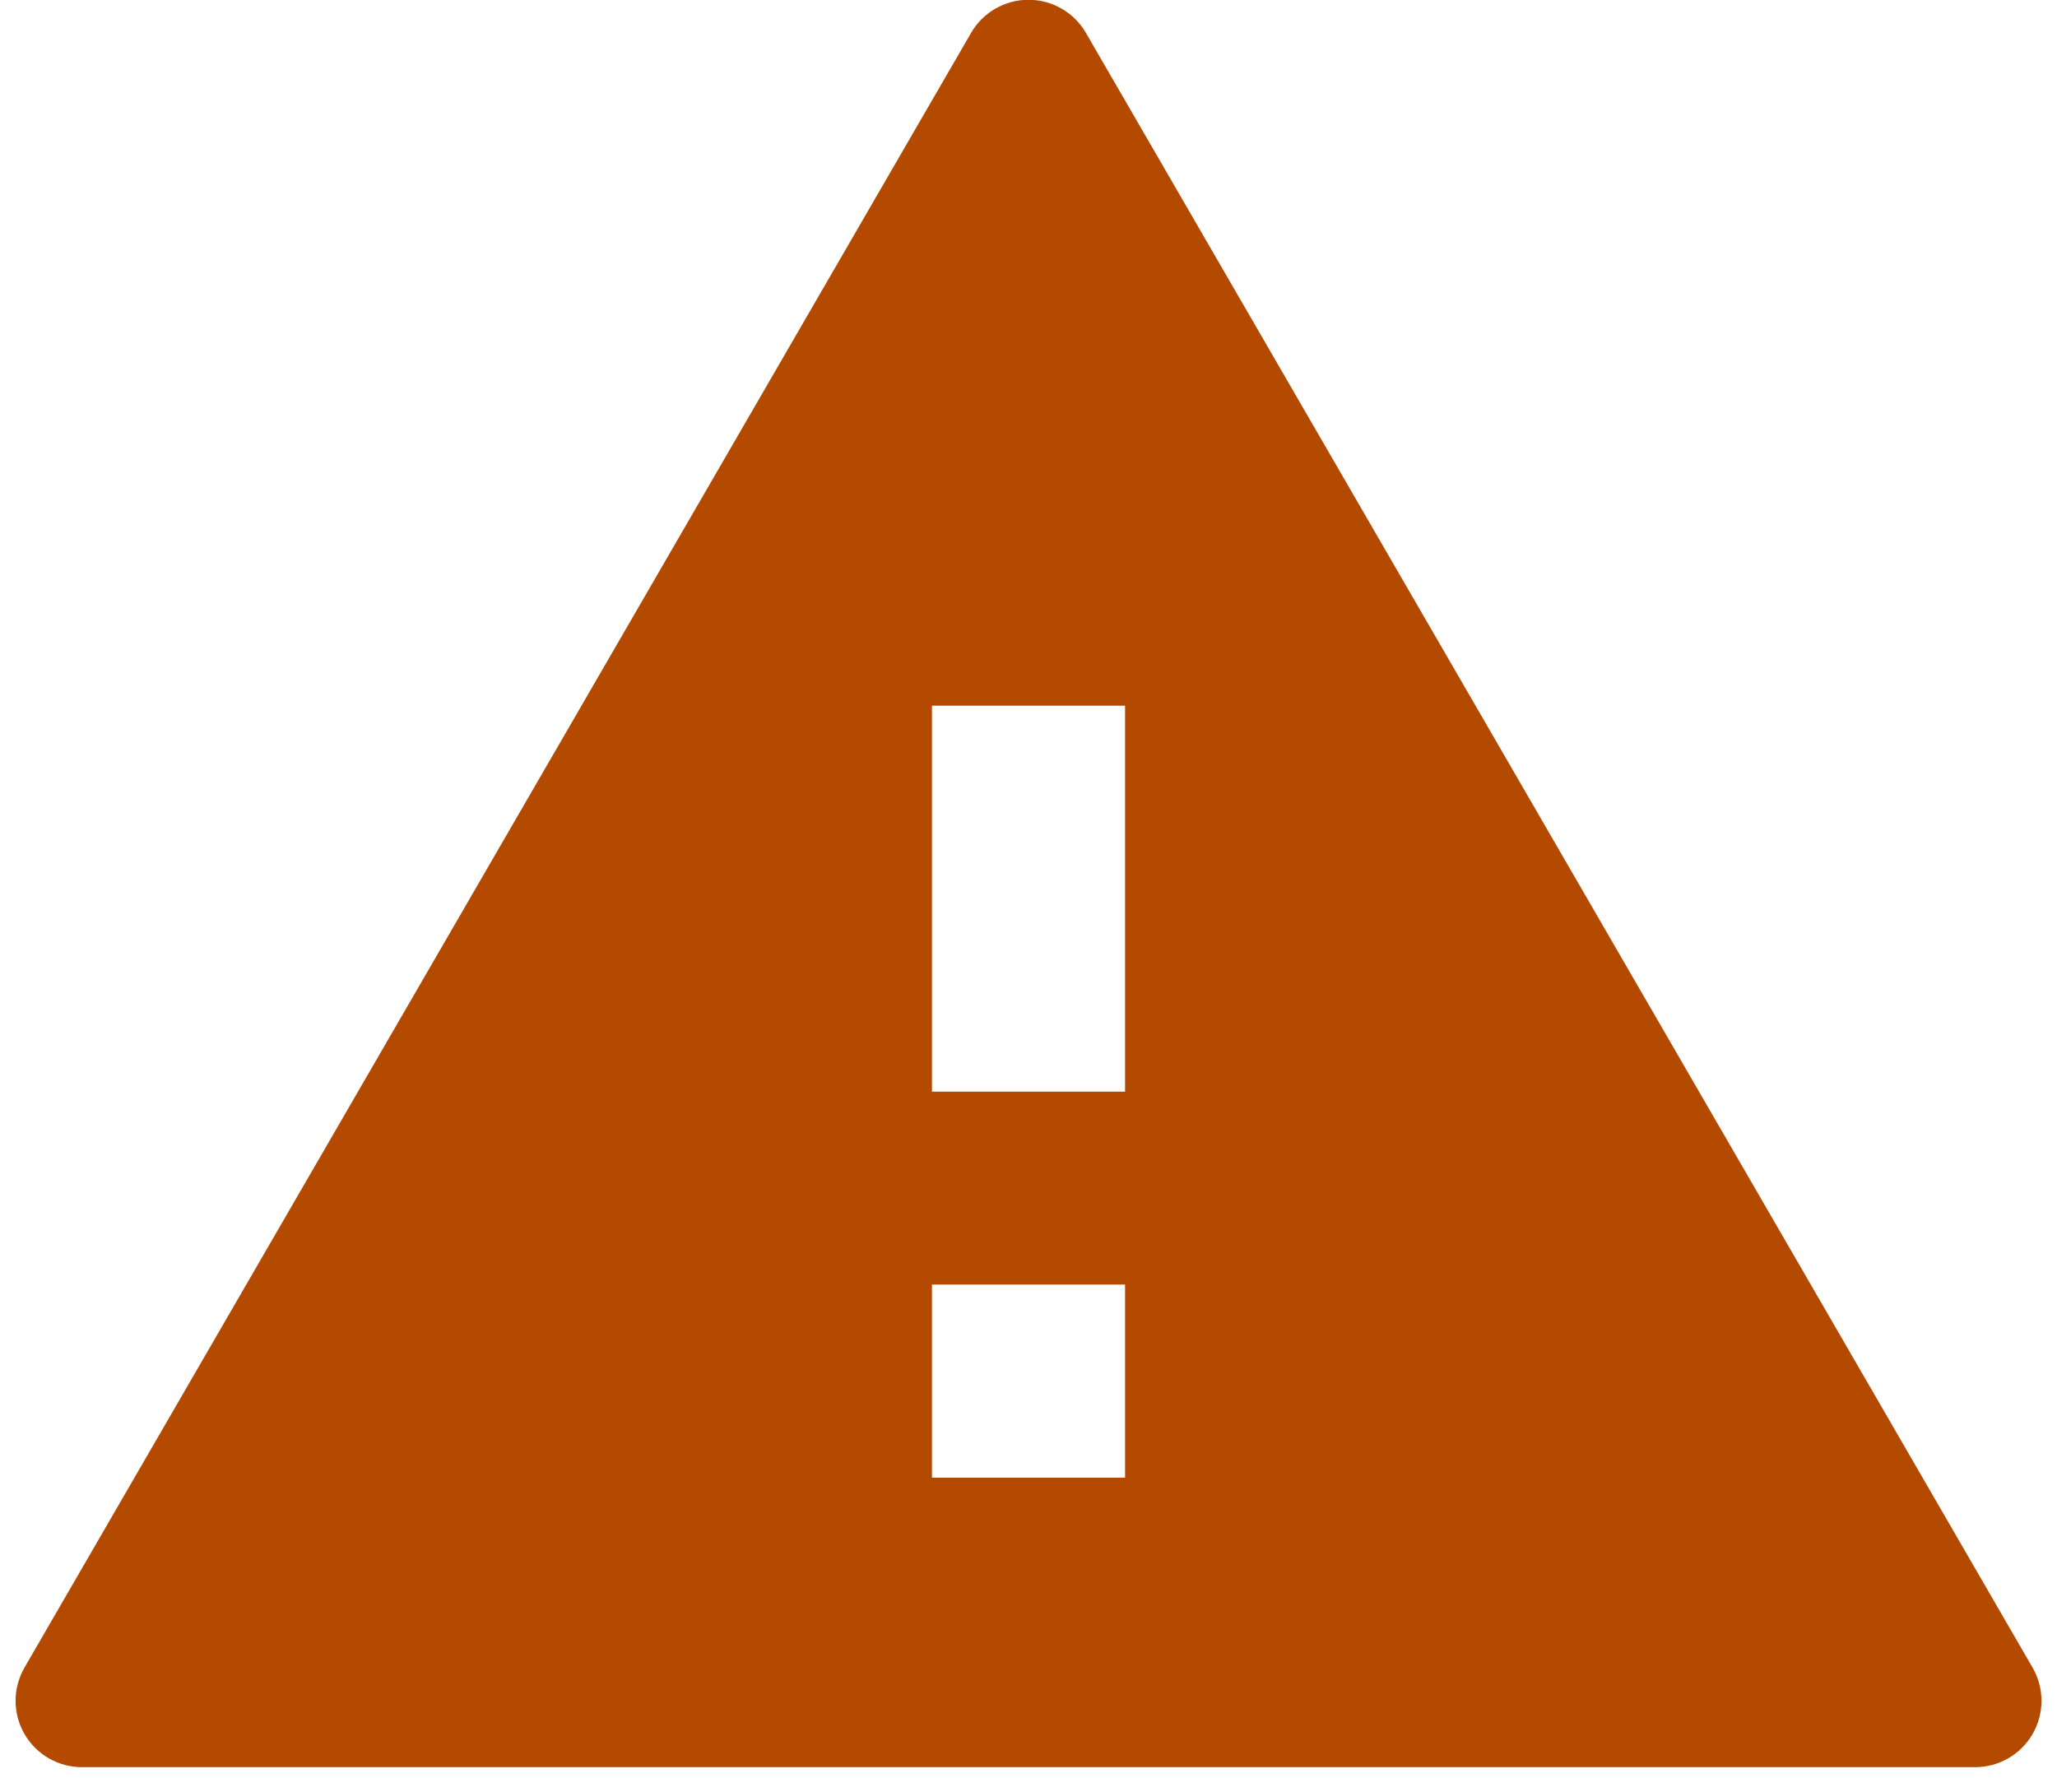
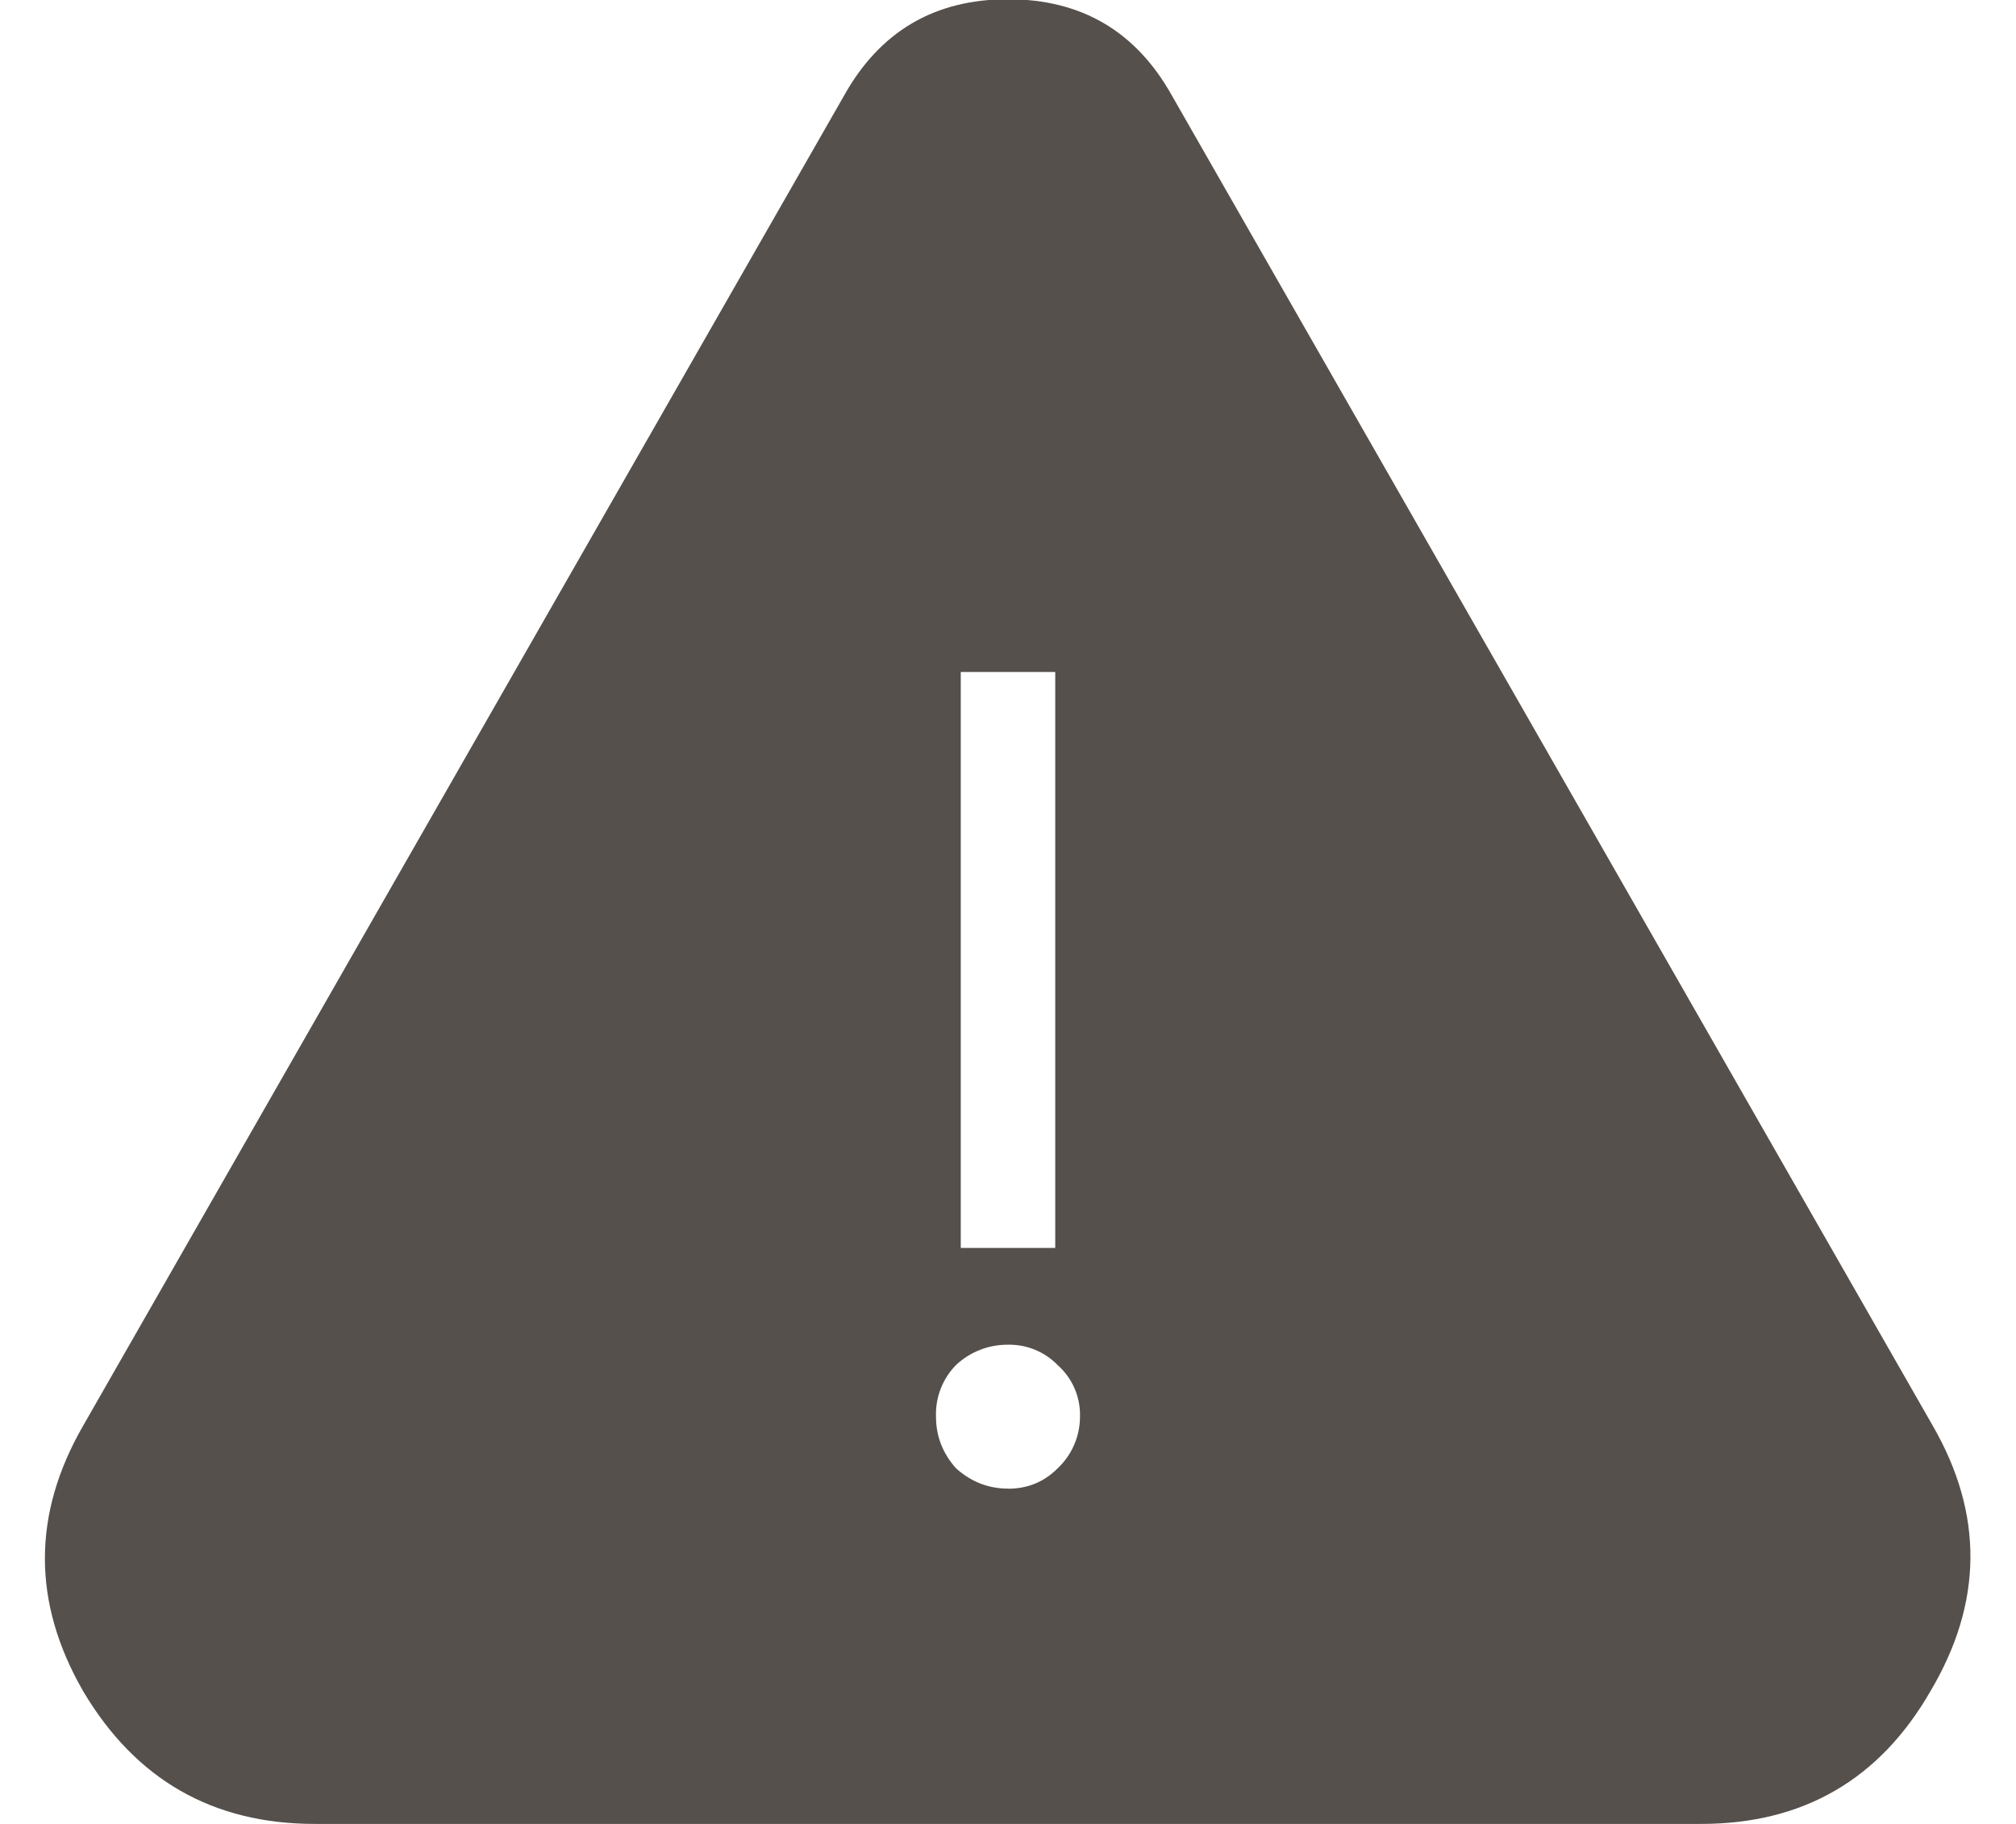
- <svg xmlns="http://www.w3.org/2000/svg" width="31" height="27" fill="none">
-   <path d="M.37 25.131a1 1 0 00.865 1.502h28.53a1 1 0 00.866-1.502L16.365.495a1 1 0 00-1.73 0L.369 25.132zm16.584-2.861h-2.909v-2.91h2.91v2.91zm0-5.818h-2.909v-5.817h2.91v5.817z" fill="#B34A00" />
+ <svg xmlns="http://www.w3.org/2000/svg" width="21" height="19" fill="none">
+   <path d="M20.133 14.852c.531.921.523 1.843-.024 2.765-.53.922-1.328 1.383-2.39 1.383H3.28c-1.062 0-1.867-.46-2.414-1.383-.531-.922-.531-1.844 0-2.765L8.79 1c.374-.672.944-1.008 1.71-1.008S11.836.328 12.21 1l7.923 13.852zM10.008 7v6h.984V7h-.984zm.492 8.508c.203 0 .375-.07.516-.211a.741.741 0 00.234-.54.693.693 0 00-.234-.538.701.701 0 00-.516-.211.782.782 0 00-.54.21.73.73 0 00-.21.54c0 .203.07.383.21.539.157.14.337.21.54.21z" fill="#56504C" />
</svg>
